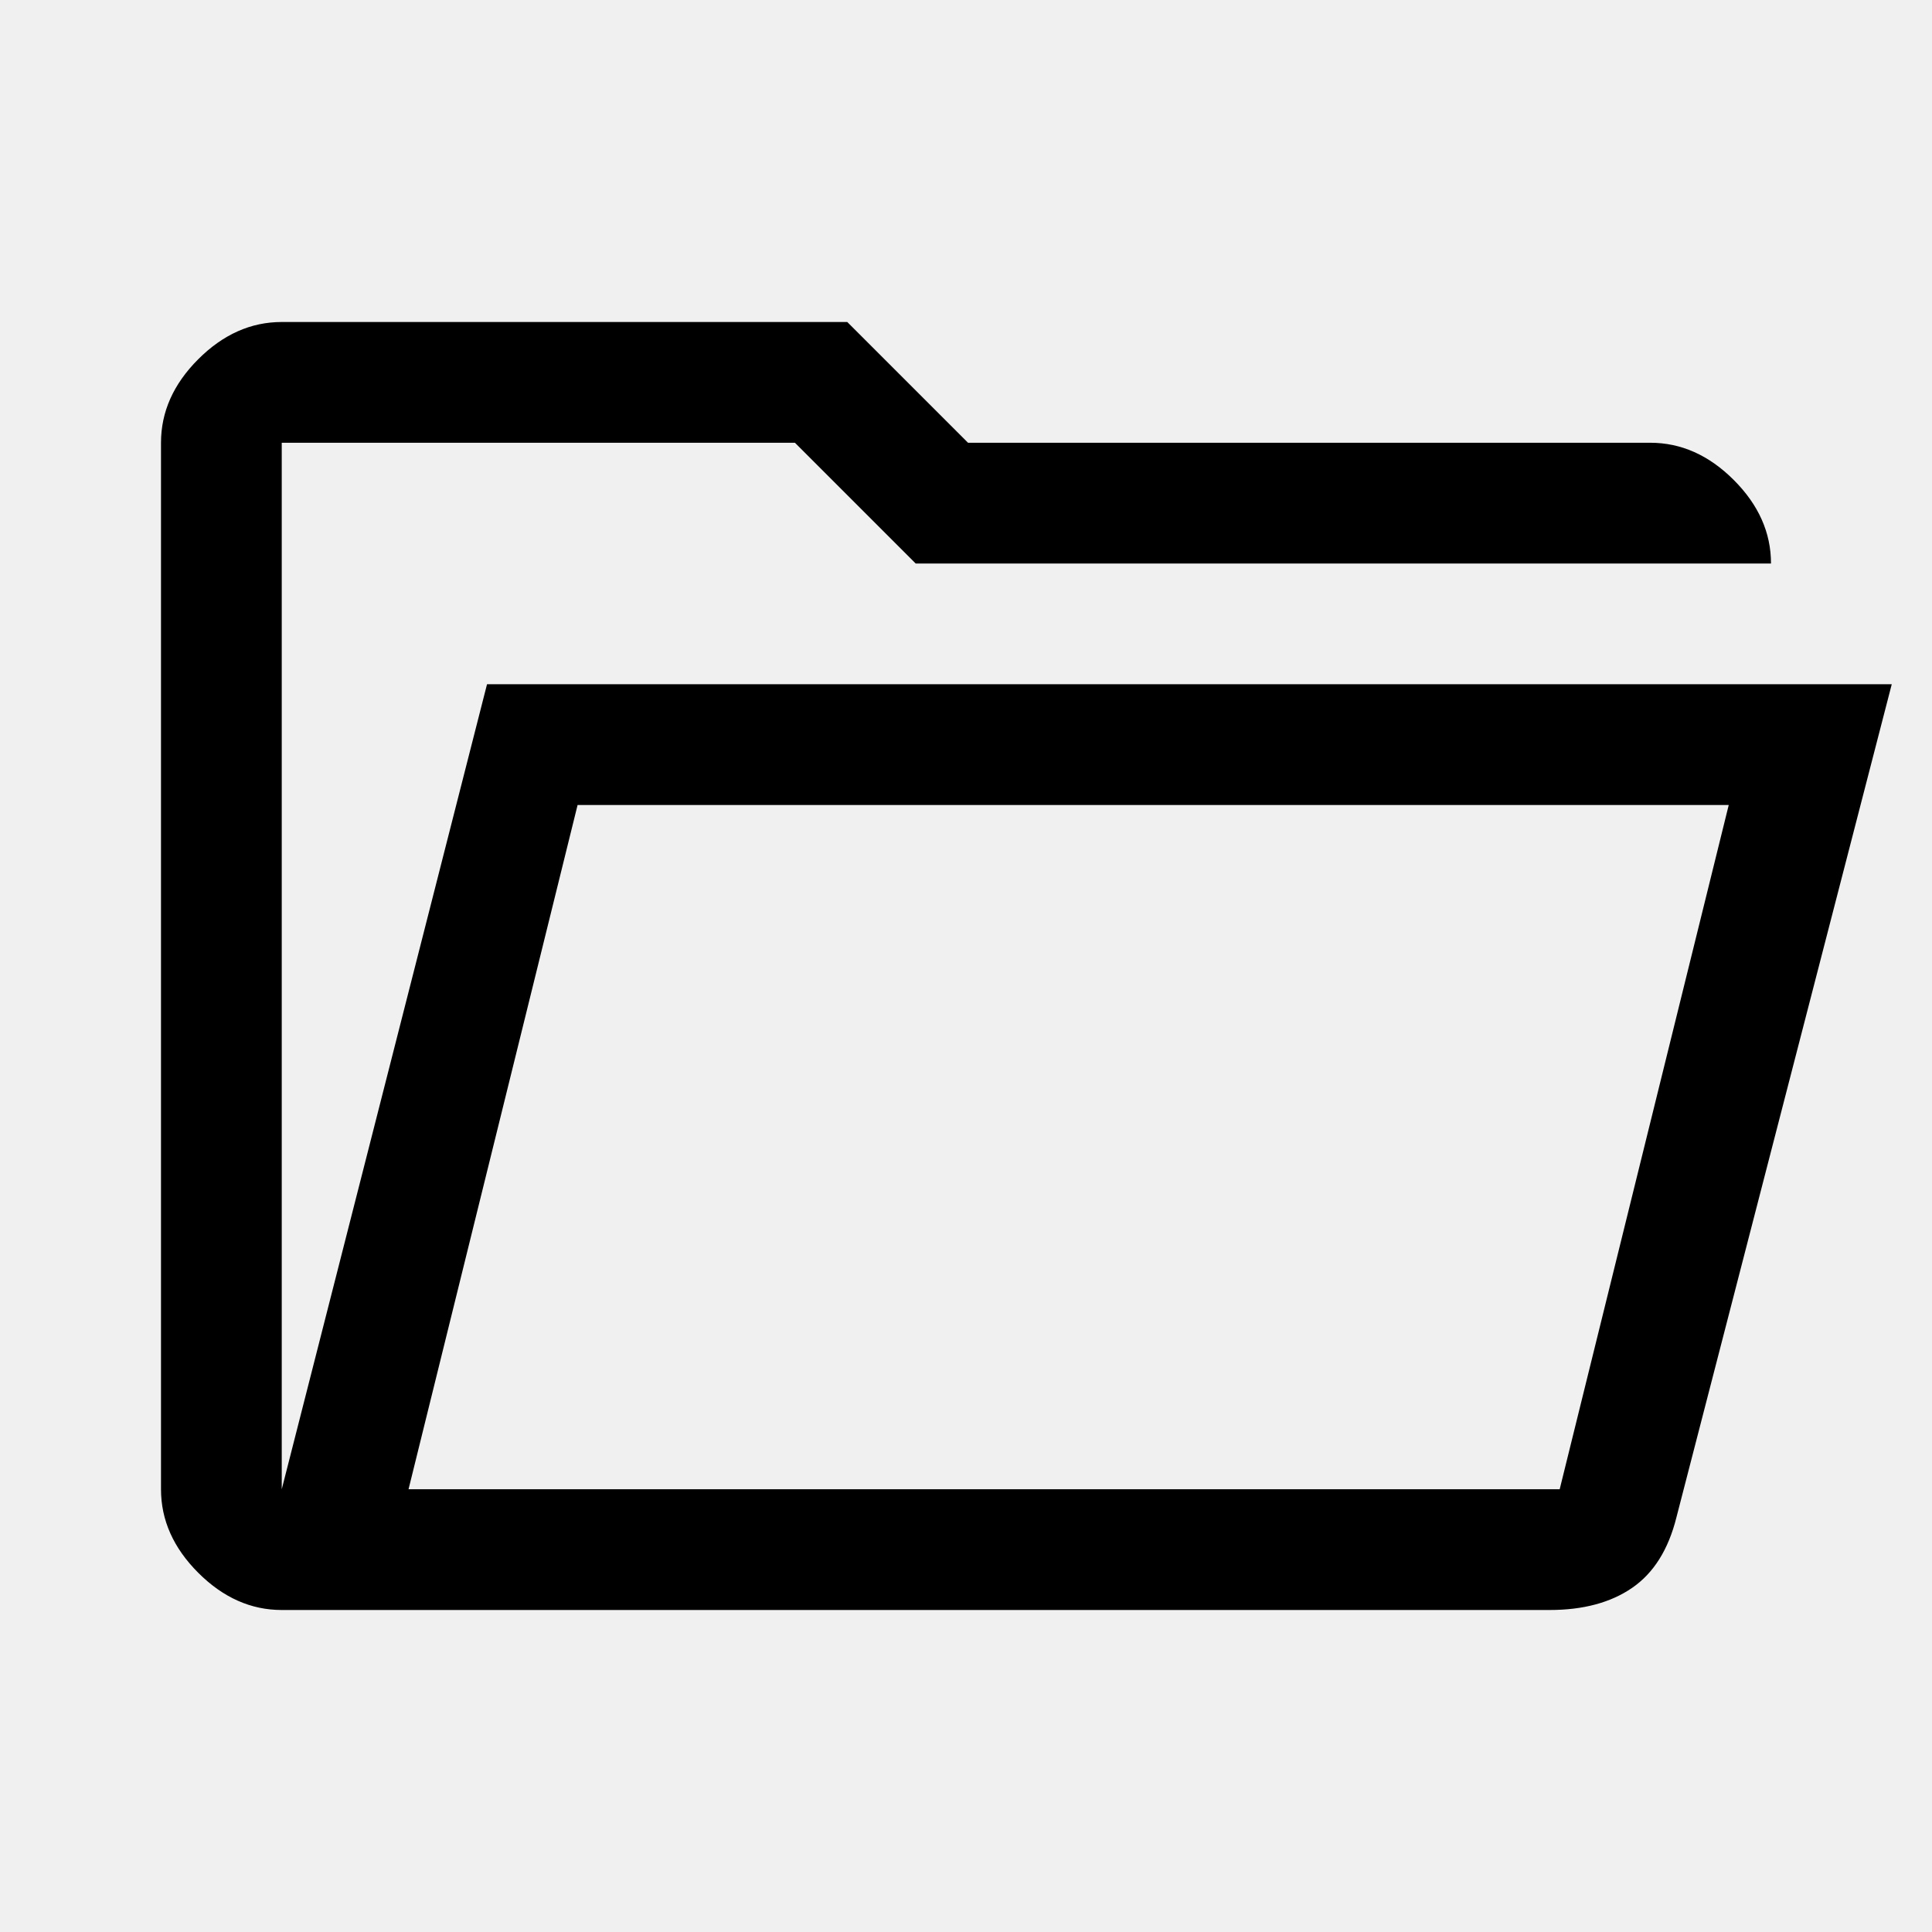
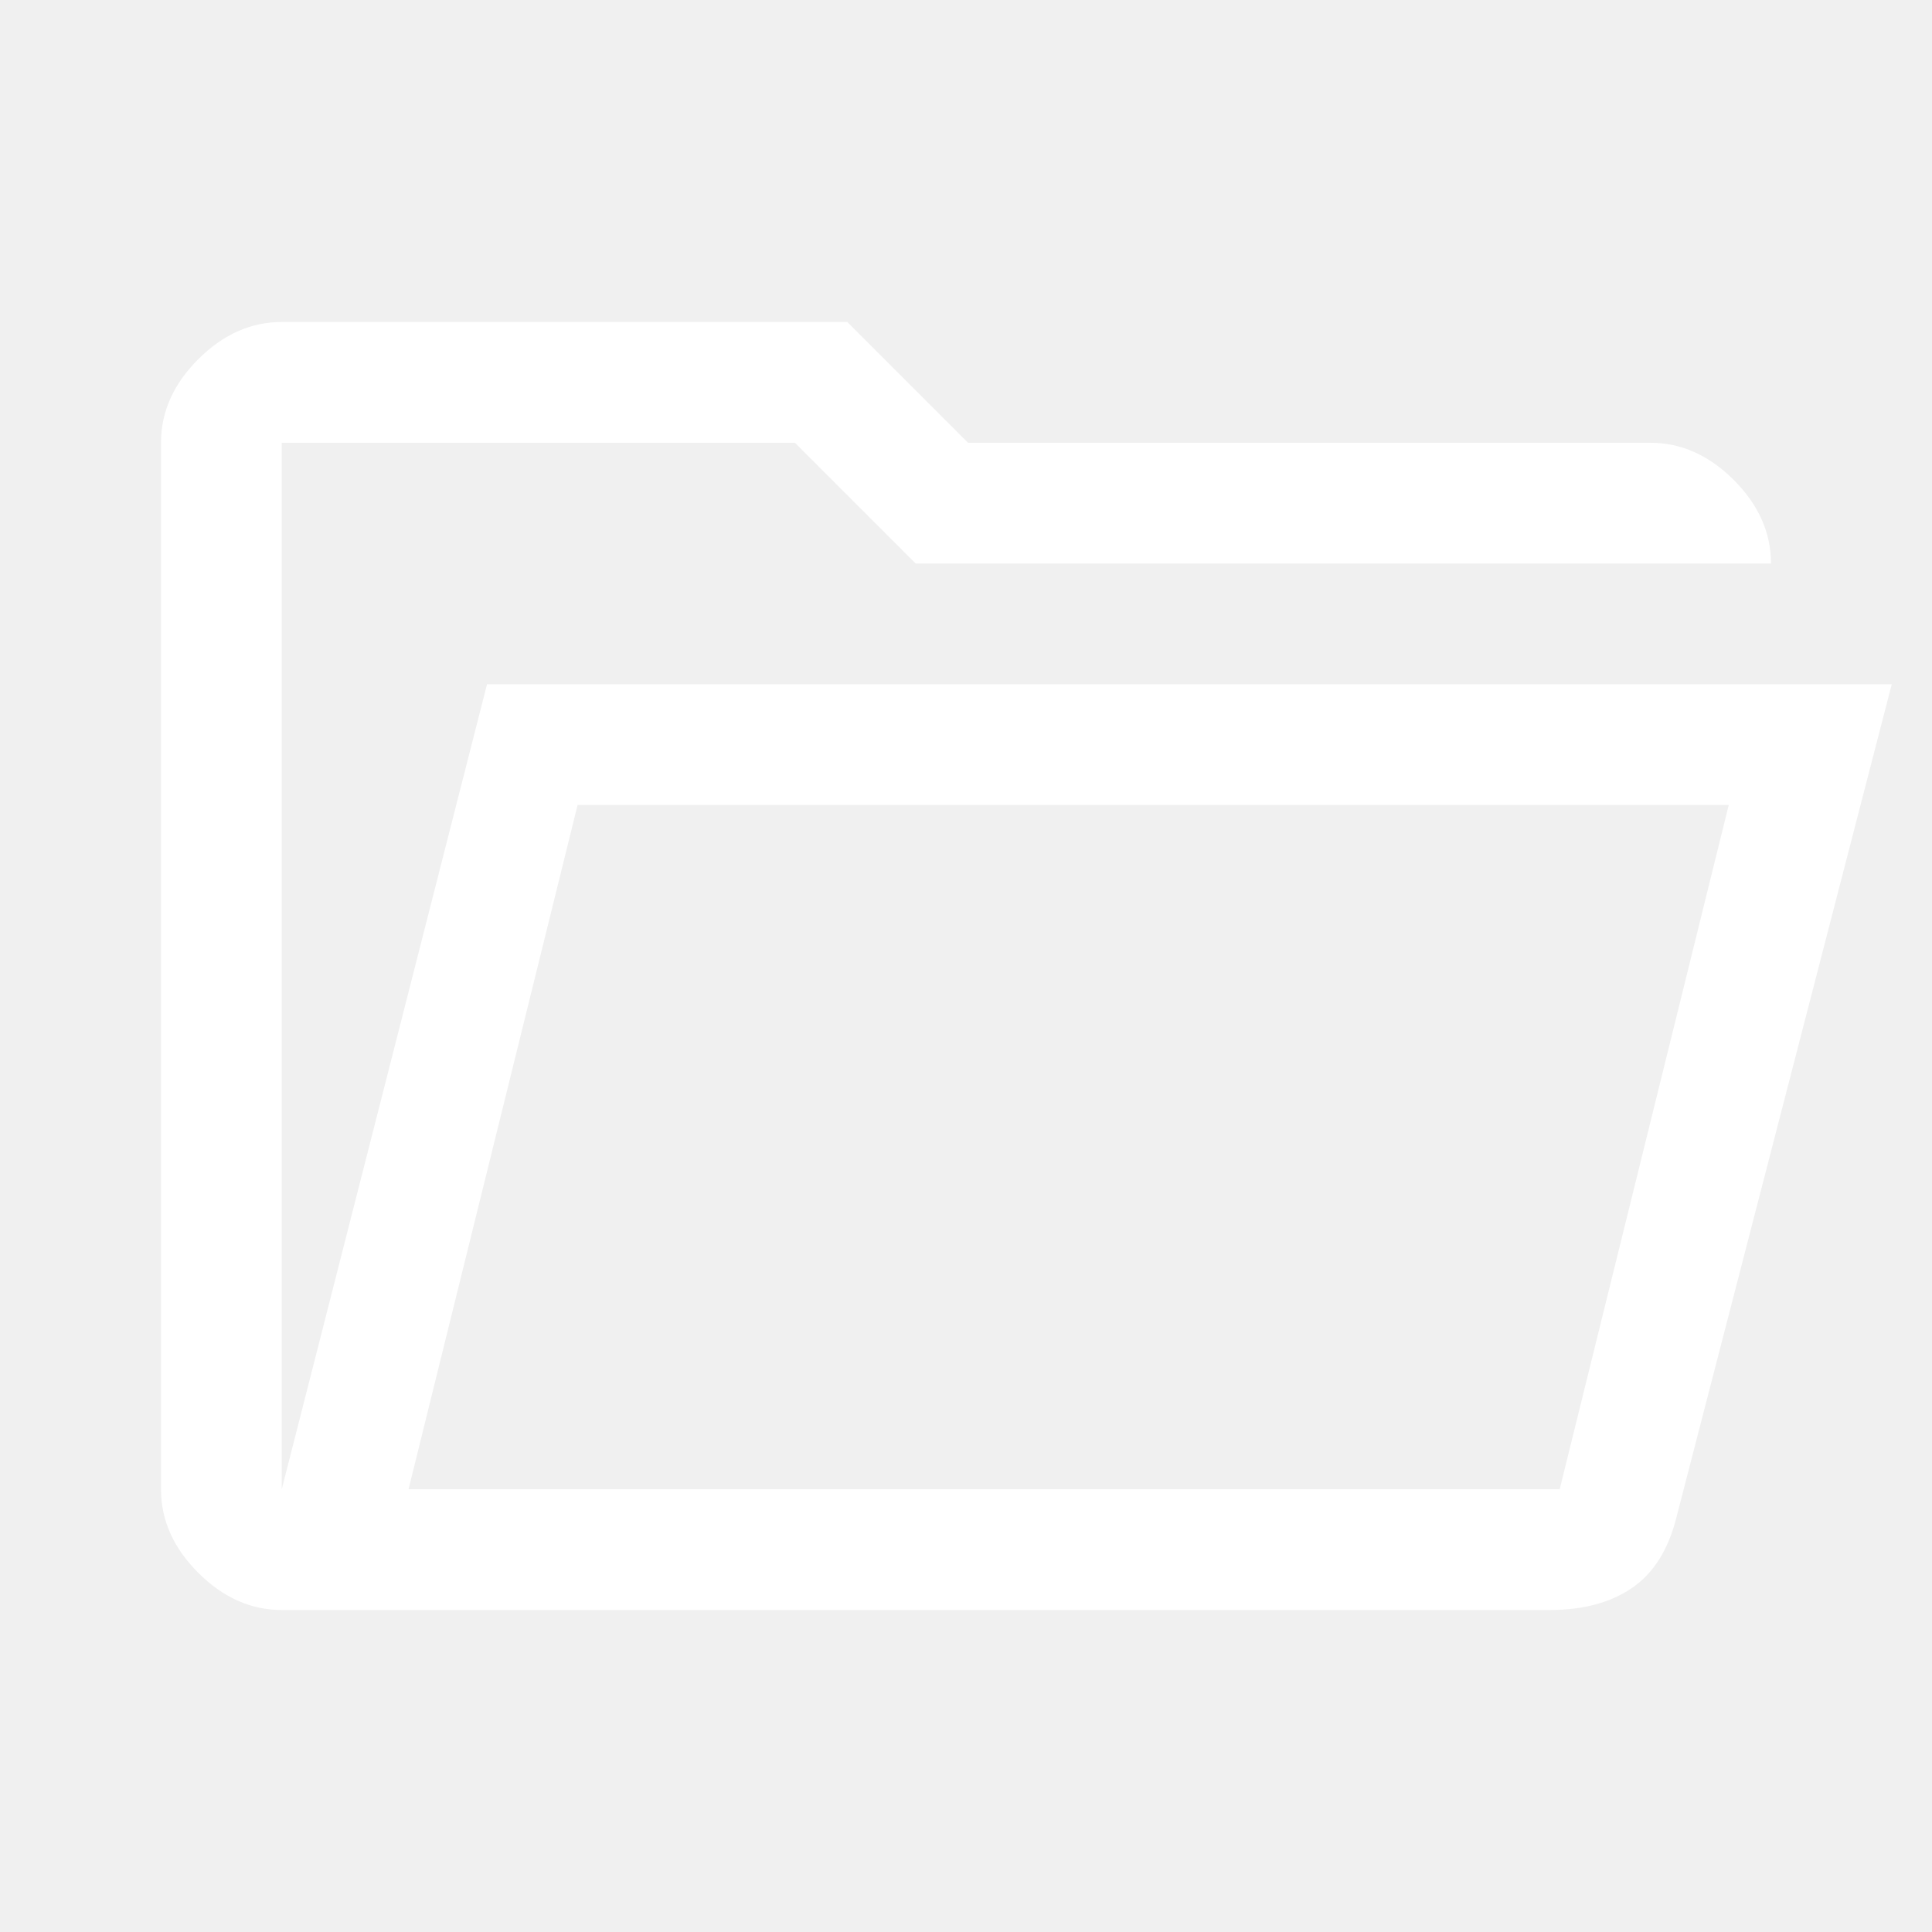
- <svg xmlns="http://www.w3.org/2000/svg" height="48px" viewBox="0 -960 960 960" width="48px" fill="#000000">
+ <svg xmlns="http://www.w3.org/2000/svg" height="48px" viewBox="0 -960 960 960" width="48px" fill="#FFFFFF">
  <path d="M140-160q-23 0-41.5-18.5T80-220v-520q0-23 18.5-41.5T140-800h281l60 60h339q23 0 41.5 18.5T880-680H455l-60-60H140v520l102-400h698L833-206q-6 24-22 35t-41 11H140Zm63-60h572l84-340H287l-84 340Zm0 0 84-340-84 340Zm-63-460v-60 60Z" />
</svg>
